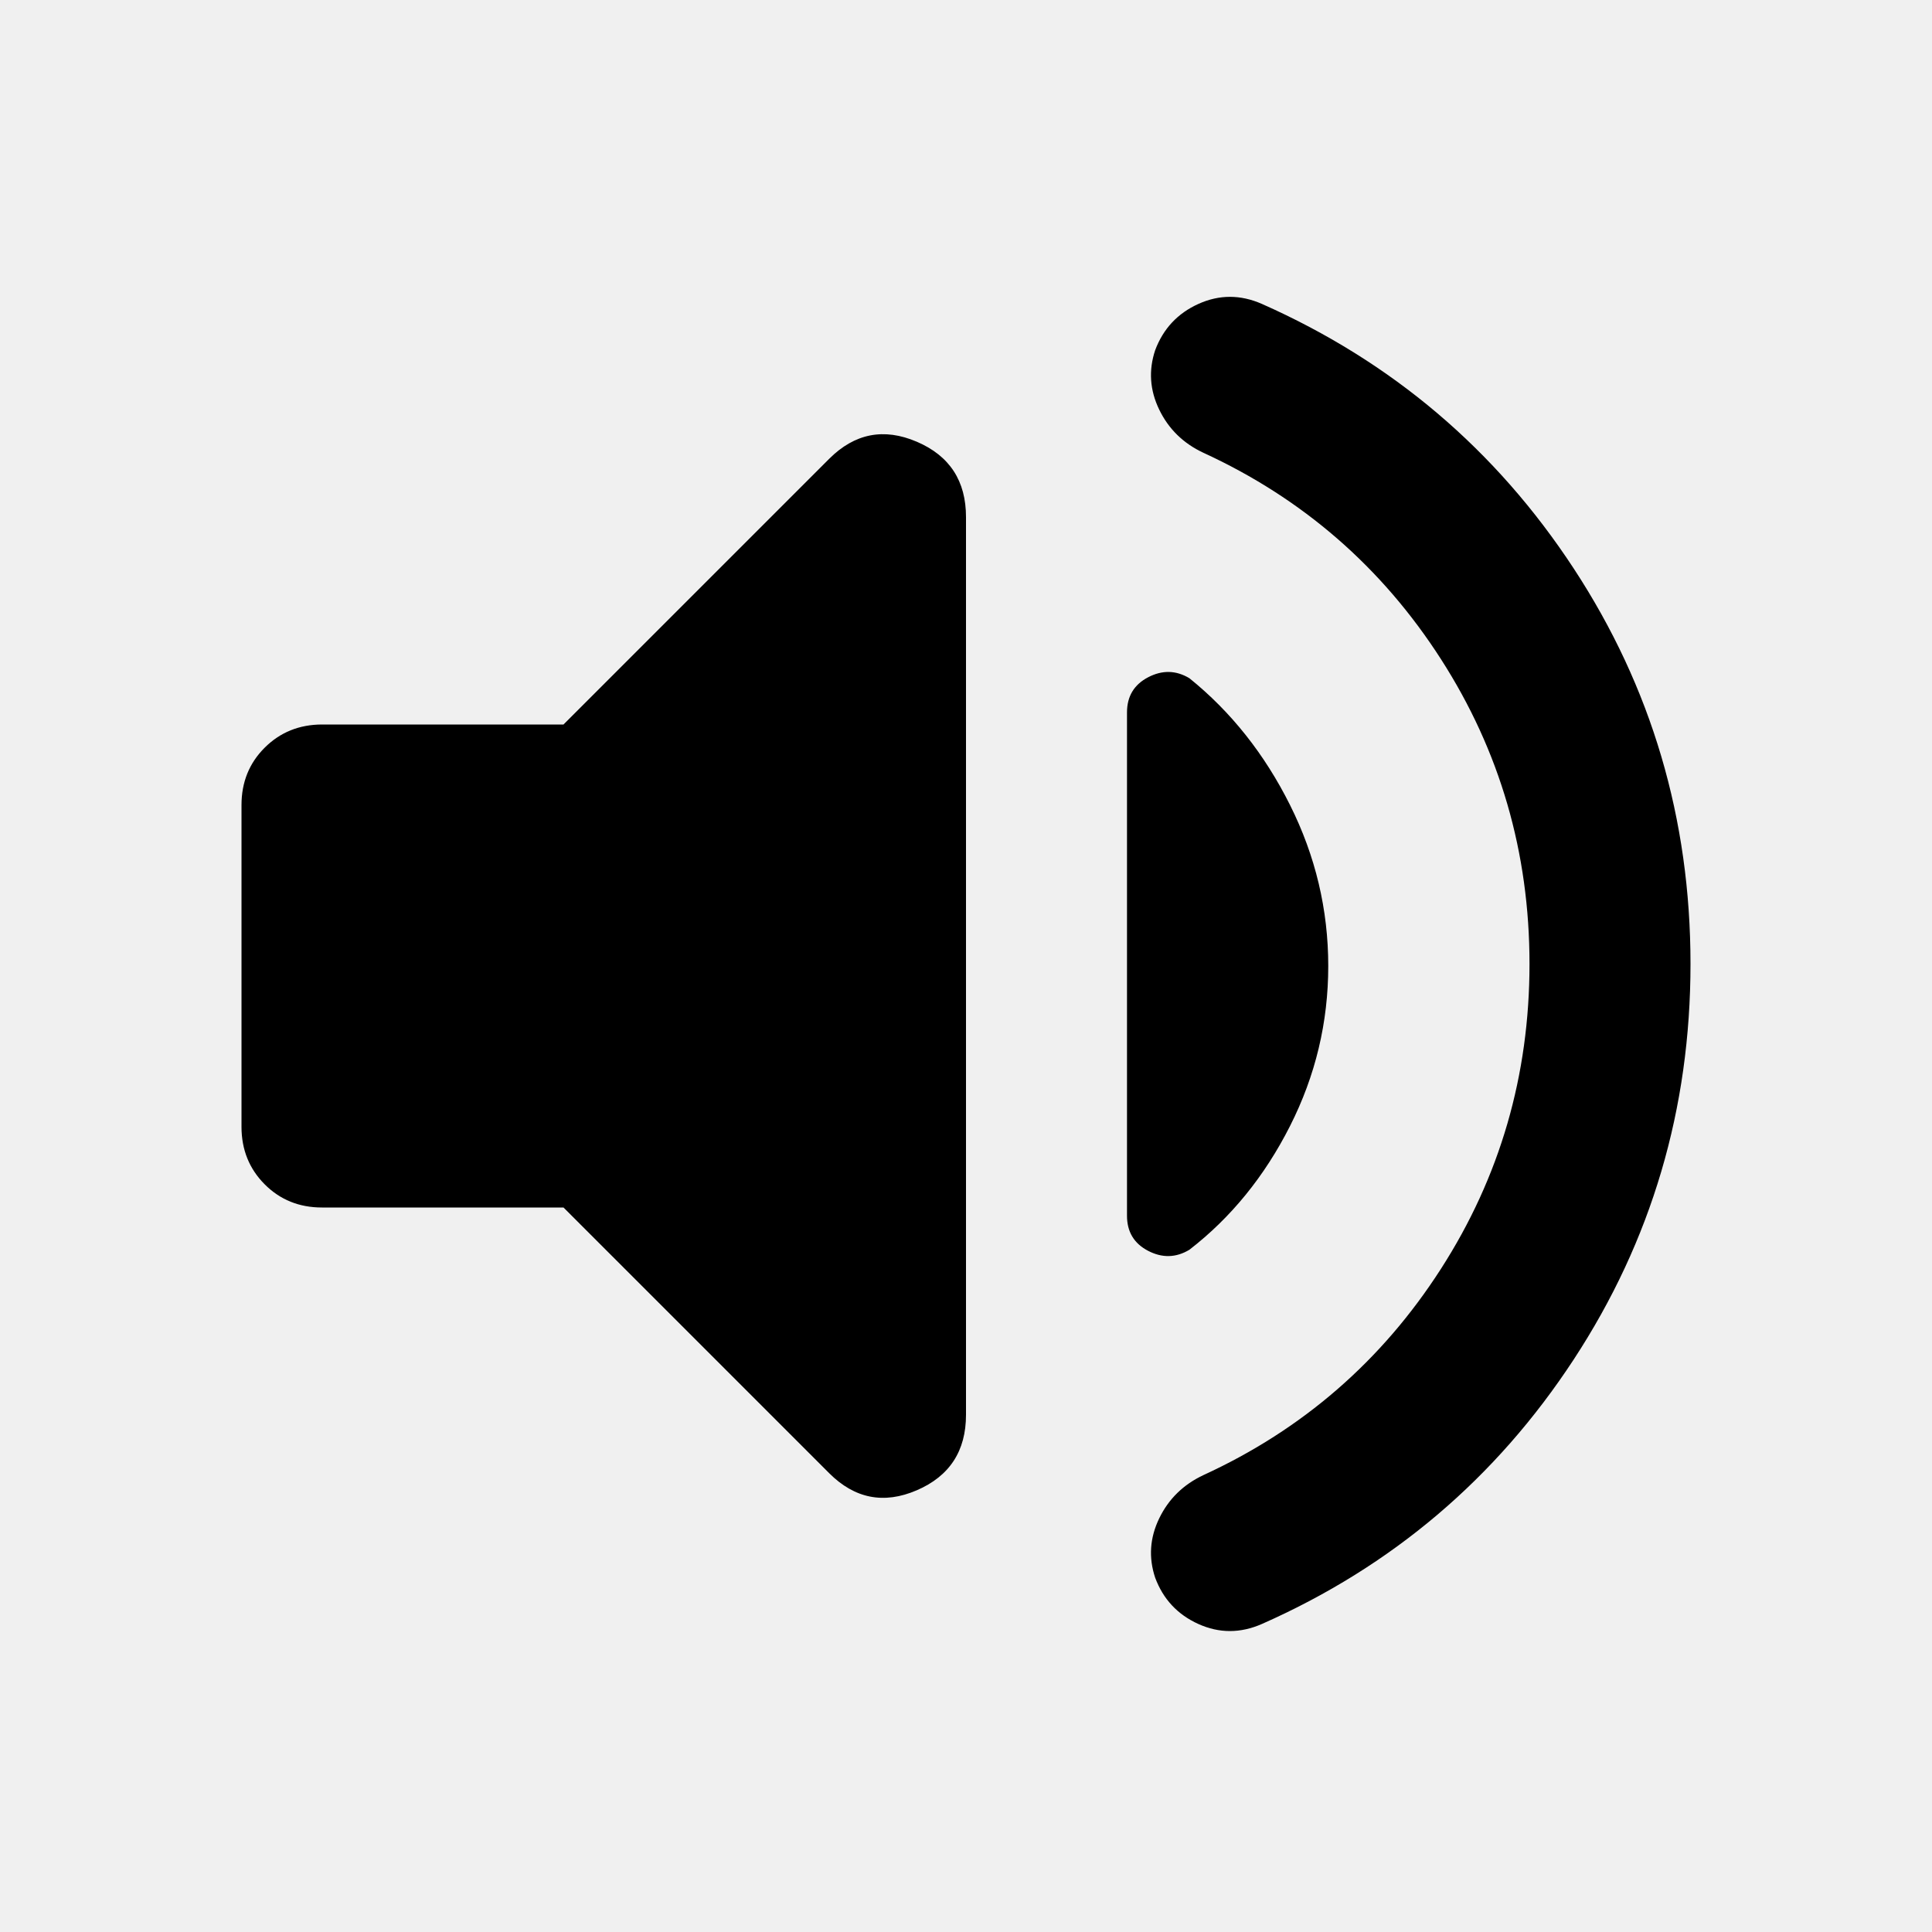
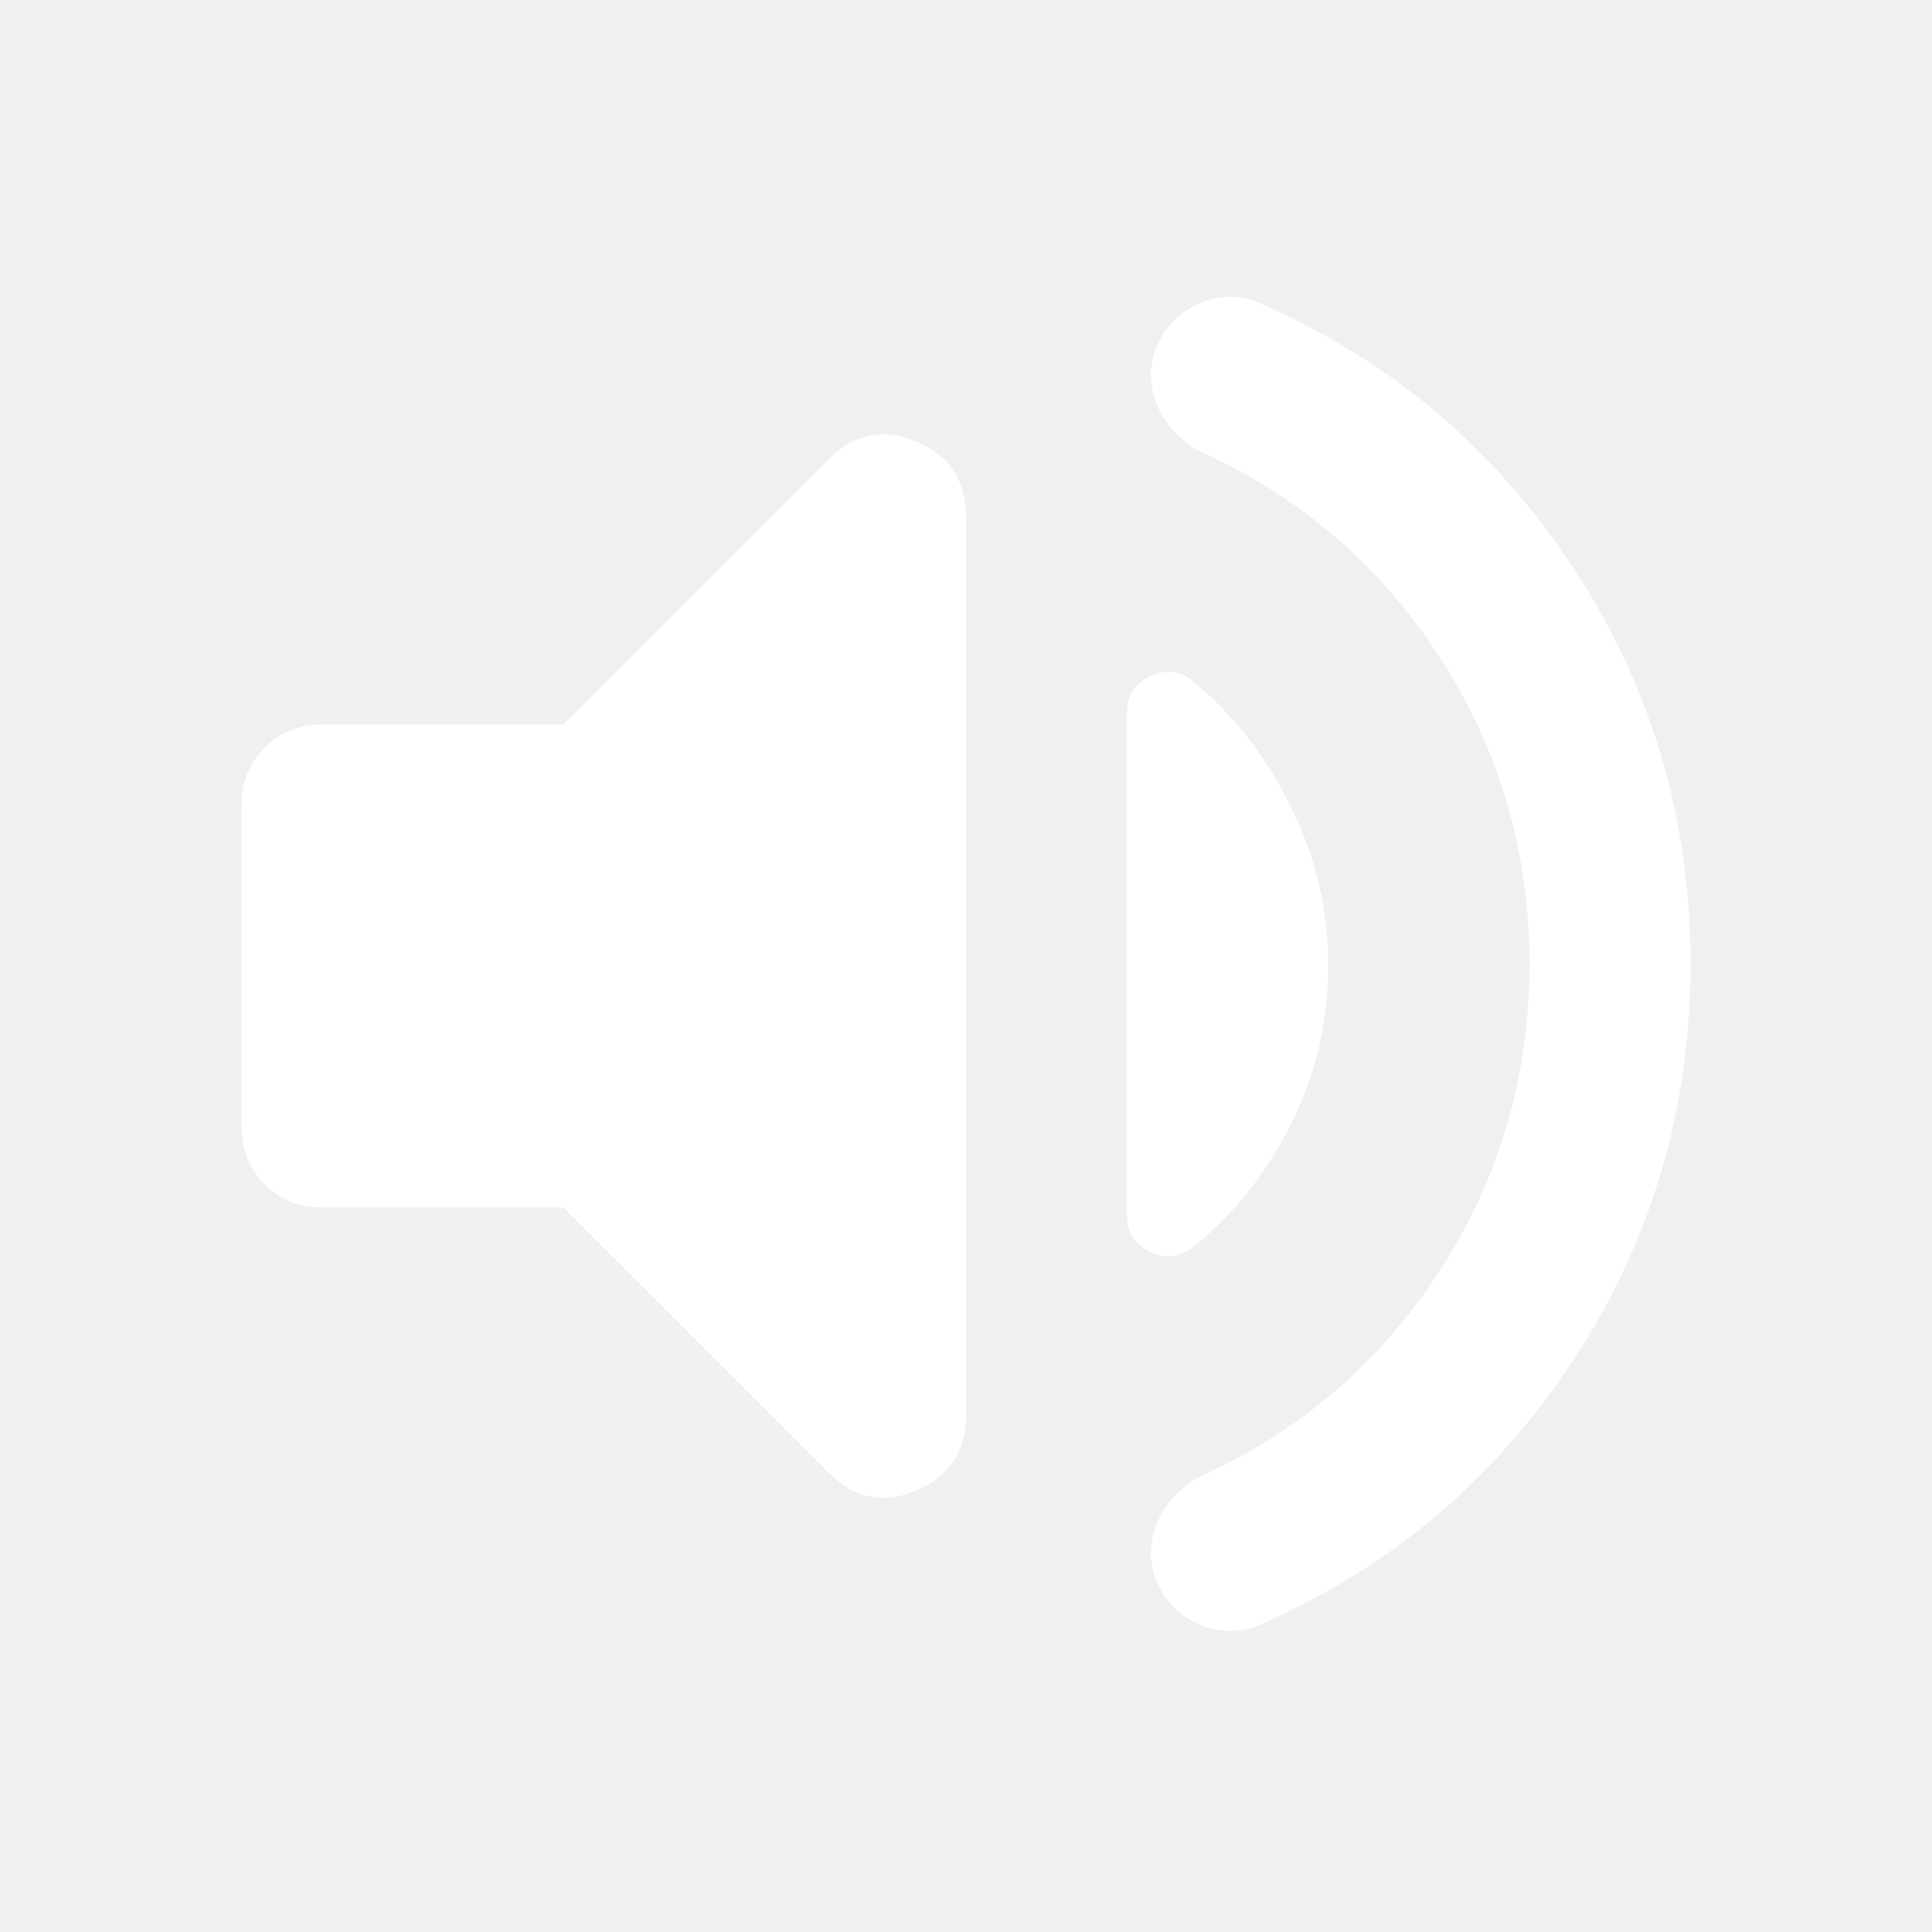
<svg xmlns="http://www.w3.org/2000/svg" width="1em" height="1em" viewBox="0 0 24 24">
-   <path fill="black" d="M19 11.975q0-2.075-1.1-3.787t-2.95-2.563q-.375-.175-.55-.537t-.05-.738q.15-.4.538-.575t.787 0Q18.1 4.85 19.55 7.063T21 11.974t-1.45 4.913t-3.875 3.287q-.4.175-.788 0t-.537-.575q-.125-.375.05-.737t.55-.538q1.85-.85 2.95-2.562t1.1-3.788M7 15H4q-.425 0-.712-.288T3 14v-4q0-.425.288-.712T4 9h3l3.3-3.3q.475-.475 1.088-.213t.612.938v11.15q0 .675-.612.938T10.3 18.3zm9.5-3q0 1.05-.475 1.988t-1.25 1.537q-.25.15-.513.013T14 15.1V8.85q0-.3.263-.437t.512.012q.775.625 1.25 1.575t.475 2" />
+   <path fill="white" d="M19 11.975q0-2.075-1.1-3.787t-2.95-2.563q-.375-.175-.55-.537t-.05-.738q.15-.4.538-.575t.787 0Q18.1 4.85 19.55 7.063T21 11.974t-1.45 4.913t-3.875 3.287q-.4.175-.788 0t-.537-.575q-.125-.375.05-.737t.55-.538q1.85-.85 2.95-2.562t1.1-3.788M7 15H4q-.425 0-.712-.288T3 14v-4q0-.425.288-.712T4 9h3l3.3-3.3q.475-.475 1.088-.213t.612.938v11.15q0 .675-.612.938T10.3 18.3zm9.5-3q0 1.05-.475 1.988t-1.25 1.537q-.25.15-.513.013T14 15.1V8.85q0-.3.263-.437t.512.012q.775.625 1.25 1.575t.475 2" />
</svg>
